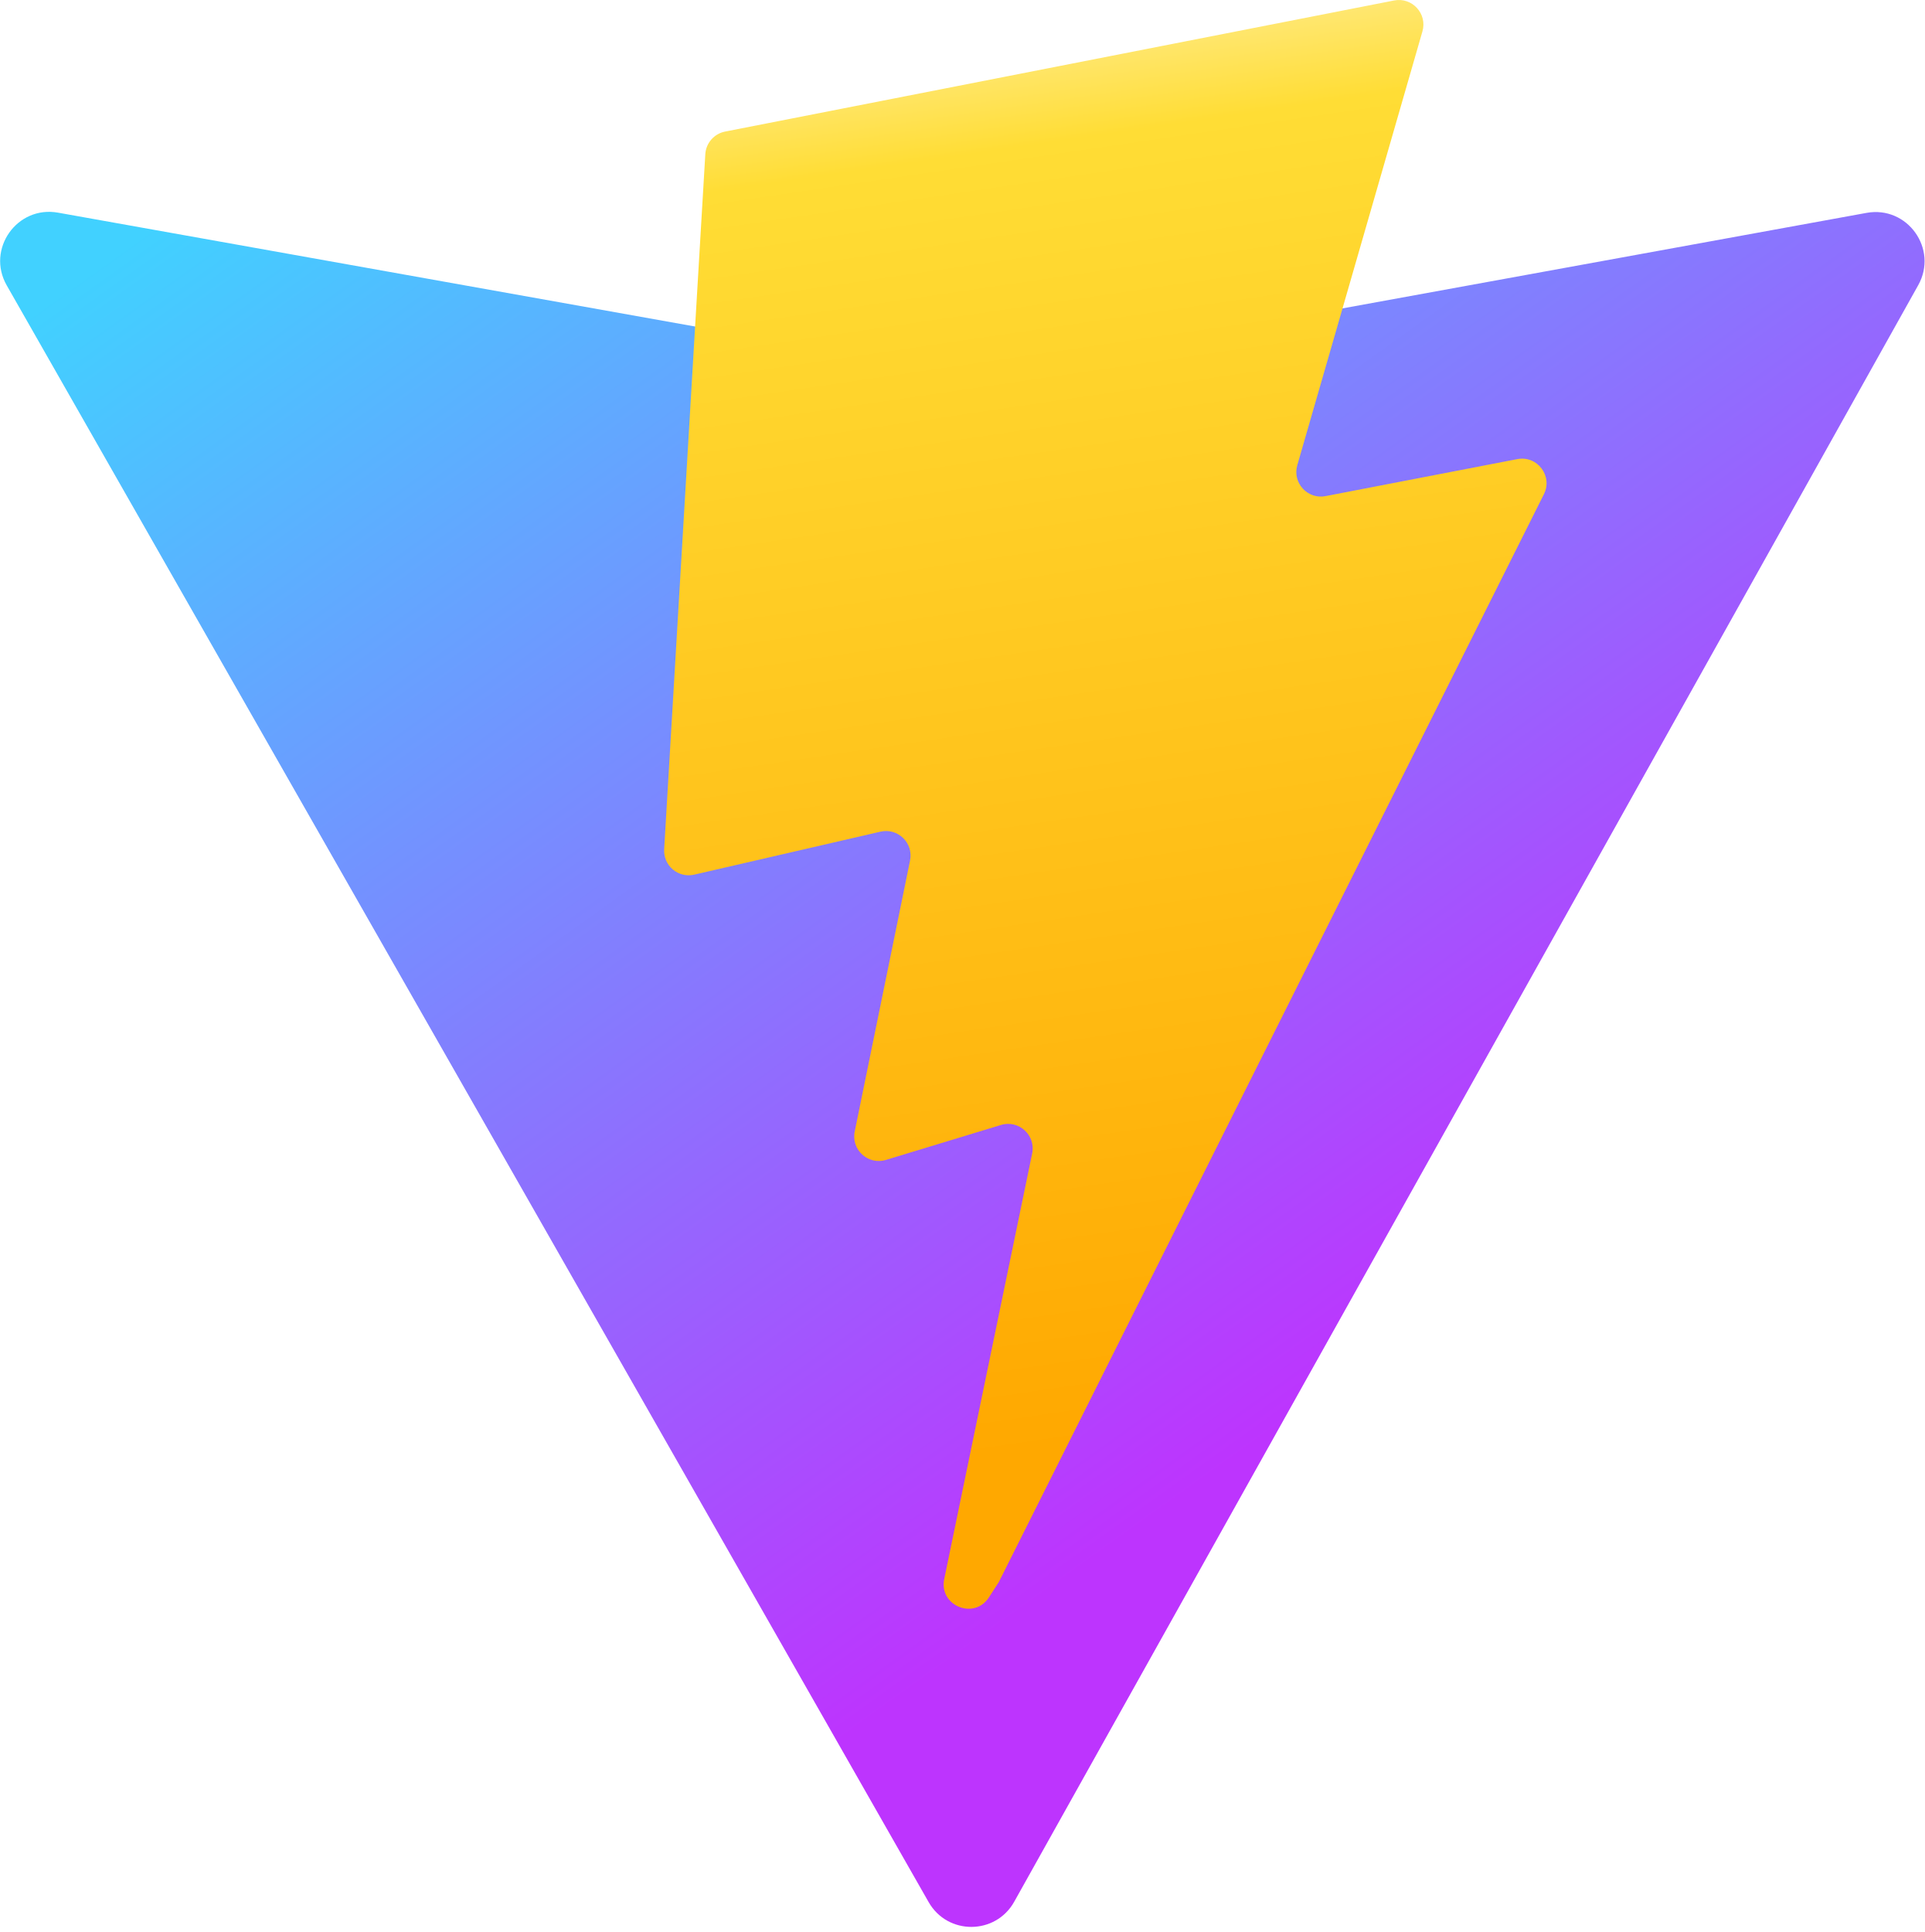
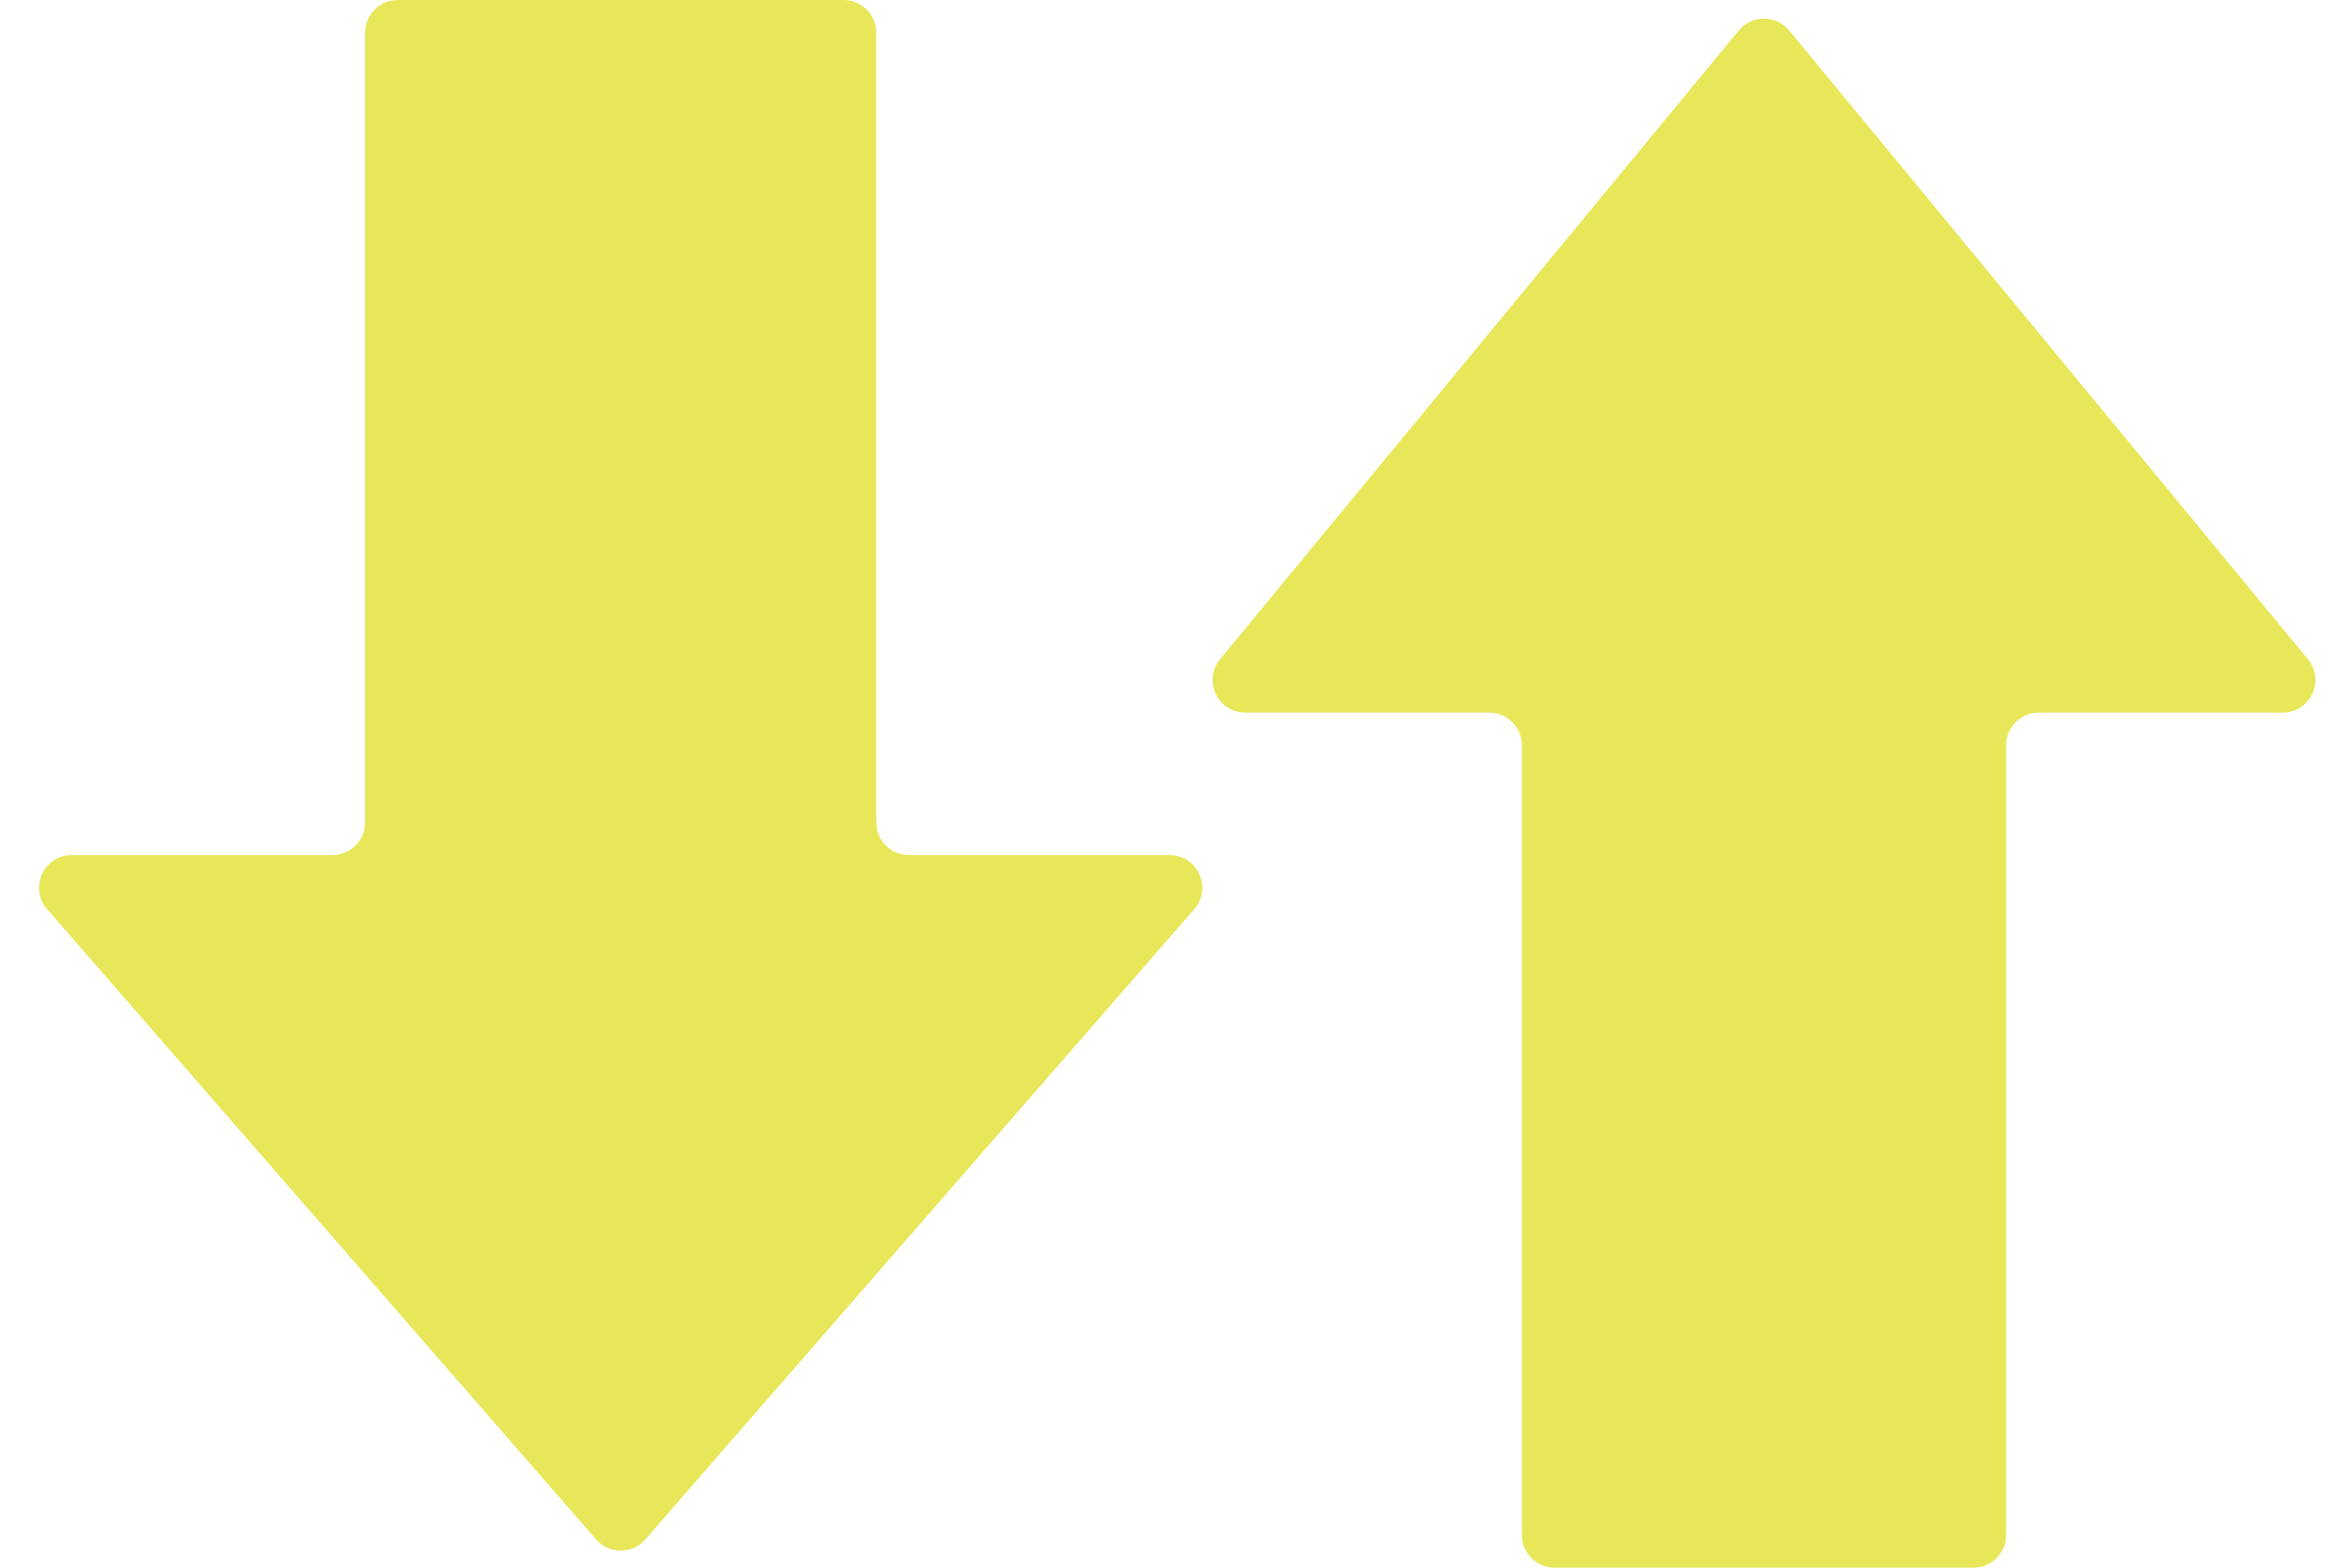
- <svg xmlns="http://www.w3.org/2000/svg" aria-hidden="true" role="img" class="iconify iconify--logos" width="31.88" height="32" preserveAspectRatio="xMidYMid meet" viewBox="0 0 256 257">
-   <defs>
-     <linearGradient id="IconifyId1813088fe1fbc01fb466" x1="-.828%" x2="57.636%" y1="7.652%" y2="78.411%">
-       <stop offset="0%" stop-color="#41D1FF" />
-       <stop offset="100%" stop-color="#BD34FE" />
-     </linearGradient>
-     <linearGradient id="IconifyId1813088fe1fbc01fb467" x1="43.376%" x2="50.316%" y1="2.242%" y2="89.03%">
-       <stop offset="0%" stop-color="#FFEA83" />
-       <stop offset="8.333%" stop-color="#FFDD35" />
-       <stop offset="100%" stop-color="#FFA800" />
-     </linearGradient>
-   </defs>
-   <path fill="url(#IconifyId1813088fe1fbc01fb466)" d="M255.153 37.938L134.897 252.976c-2.483 4.44-8.862 4.466-11.382.048L.875 37.958c-2.746-4.814 1.371-10.646 6.827-9.67l120.385 21.517a6.537 6.537 0 0 0 2.322-.004l117.867-21.483c5.438-.991 9.574 4.796 6.877 9.62Z" />
-   <path fill="url(#IconifyId1813088fe1fbc01fb467)" d="M185.432.063L96.44 17.501a3.268 3.268 0 0 0-2.634 3.014l-5.474 92.456a3.268 3.268 0 0 0 3.997 3.378l24.777-5.718c2.318-.535 4.413 1.507 3.936 3.838l-7.361 36.047c-.495 2.426 1.782 4.5 4.151 3.78l15.304-4.649c2.372-.72 4.652 1.36 4.15 3.788l-11.698 56.621c-.732 3.542 3.979 5.473 5.943 2.437l1.313-2.028l72.516-144.72c1.215-2.423-.88-5.186-3.54-4.672l-25.505 4.922c-2.396.462-4.435-1.77-3.759-4.114l16.646-57.705c.677-2.35-1.37-4.583-3.769-4.113Z" />
+ <svg xmlns="http://www.w3.org/2000/svg" width="36" height="24" viewBox="0 0 36 24" fill="none">
+   <path d="M12.912 0H6.088C5.812 0 5.588 0.224 5.588 0.5V12.591C5.588 12.867 5.364 13.091 5.088 13.091H1.098C0.669 13.091 0.44 13.596 0.721 13.919L9.123 23.567C9.322 23.796 9.678 23.796 9.877 23.567L18.279 13.919C18.56 13.596 18.331 13.091 17.902 13.091H13.912C13.636 13.091 13.412 12.867 13.412 12.591V0.5C13.412 0.224 13.188 0 12.912 0Z" fill="#E7E759" />
+   <path d="M30.206 24H23.794C23.518 24 23.294 23.776 23.294 23.5V11.409C23.294 11.133 23.07 10.909 22.794 10.909H19.061C18.638 10.909 18.406 10.417 18.675 10.091L26.614 0.467C26.814 0.225 27.186 0.225 27.386 0.467L35.325 10.091C35.594 10.417 35.362 10.909 34.939 10.909H31.206C30.93 10.909 30.706 11.133 30.706 11.409V23.5C30.706 23.776 30.482 24 30.206 24Z" fill="#E7E759" />
</svg>
